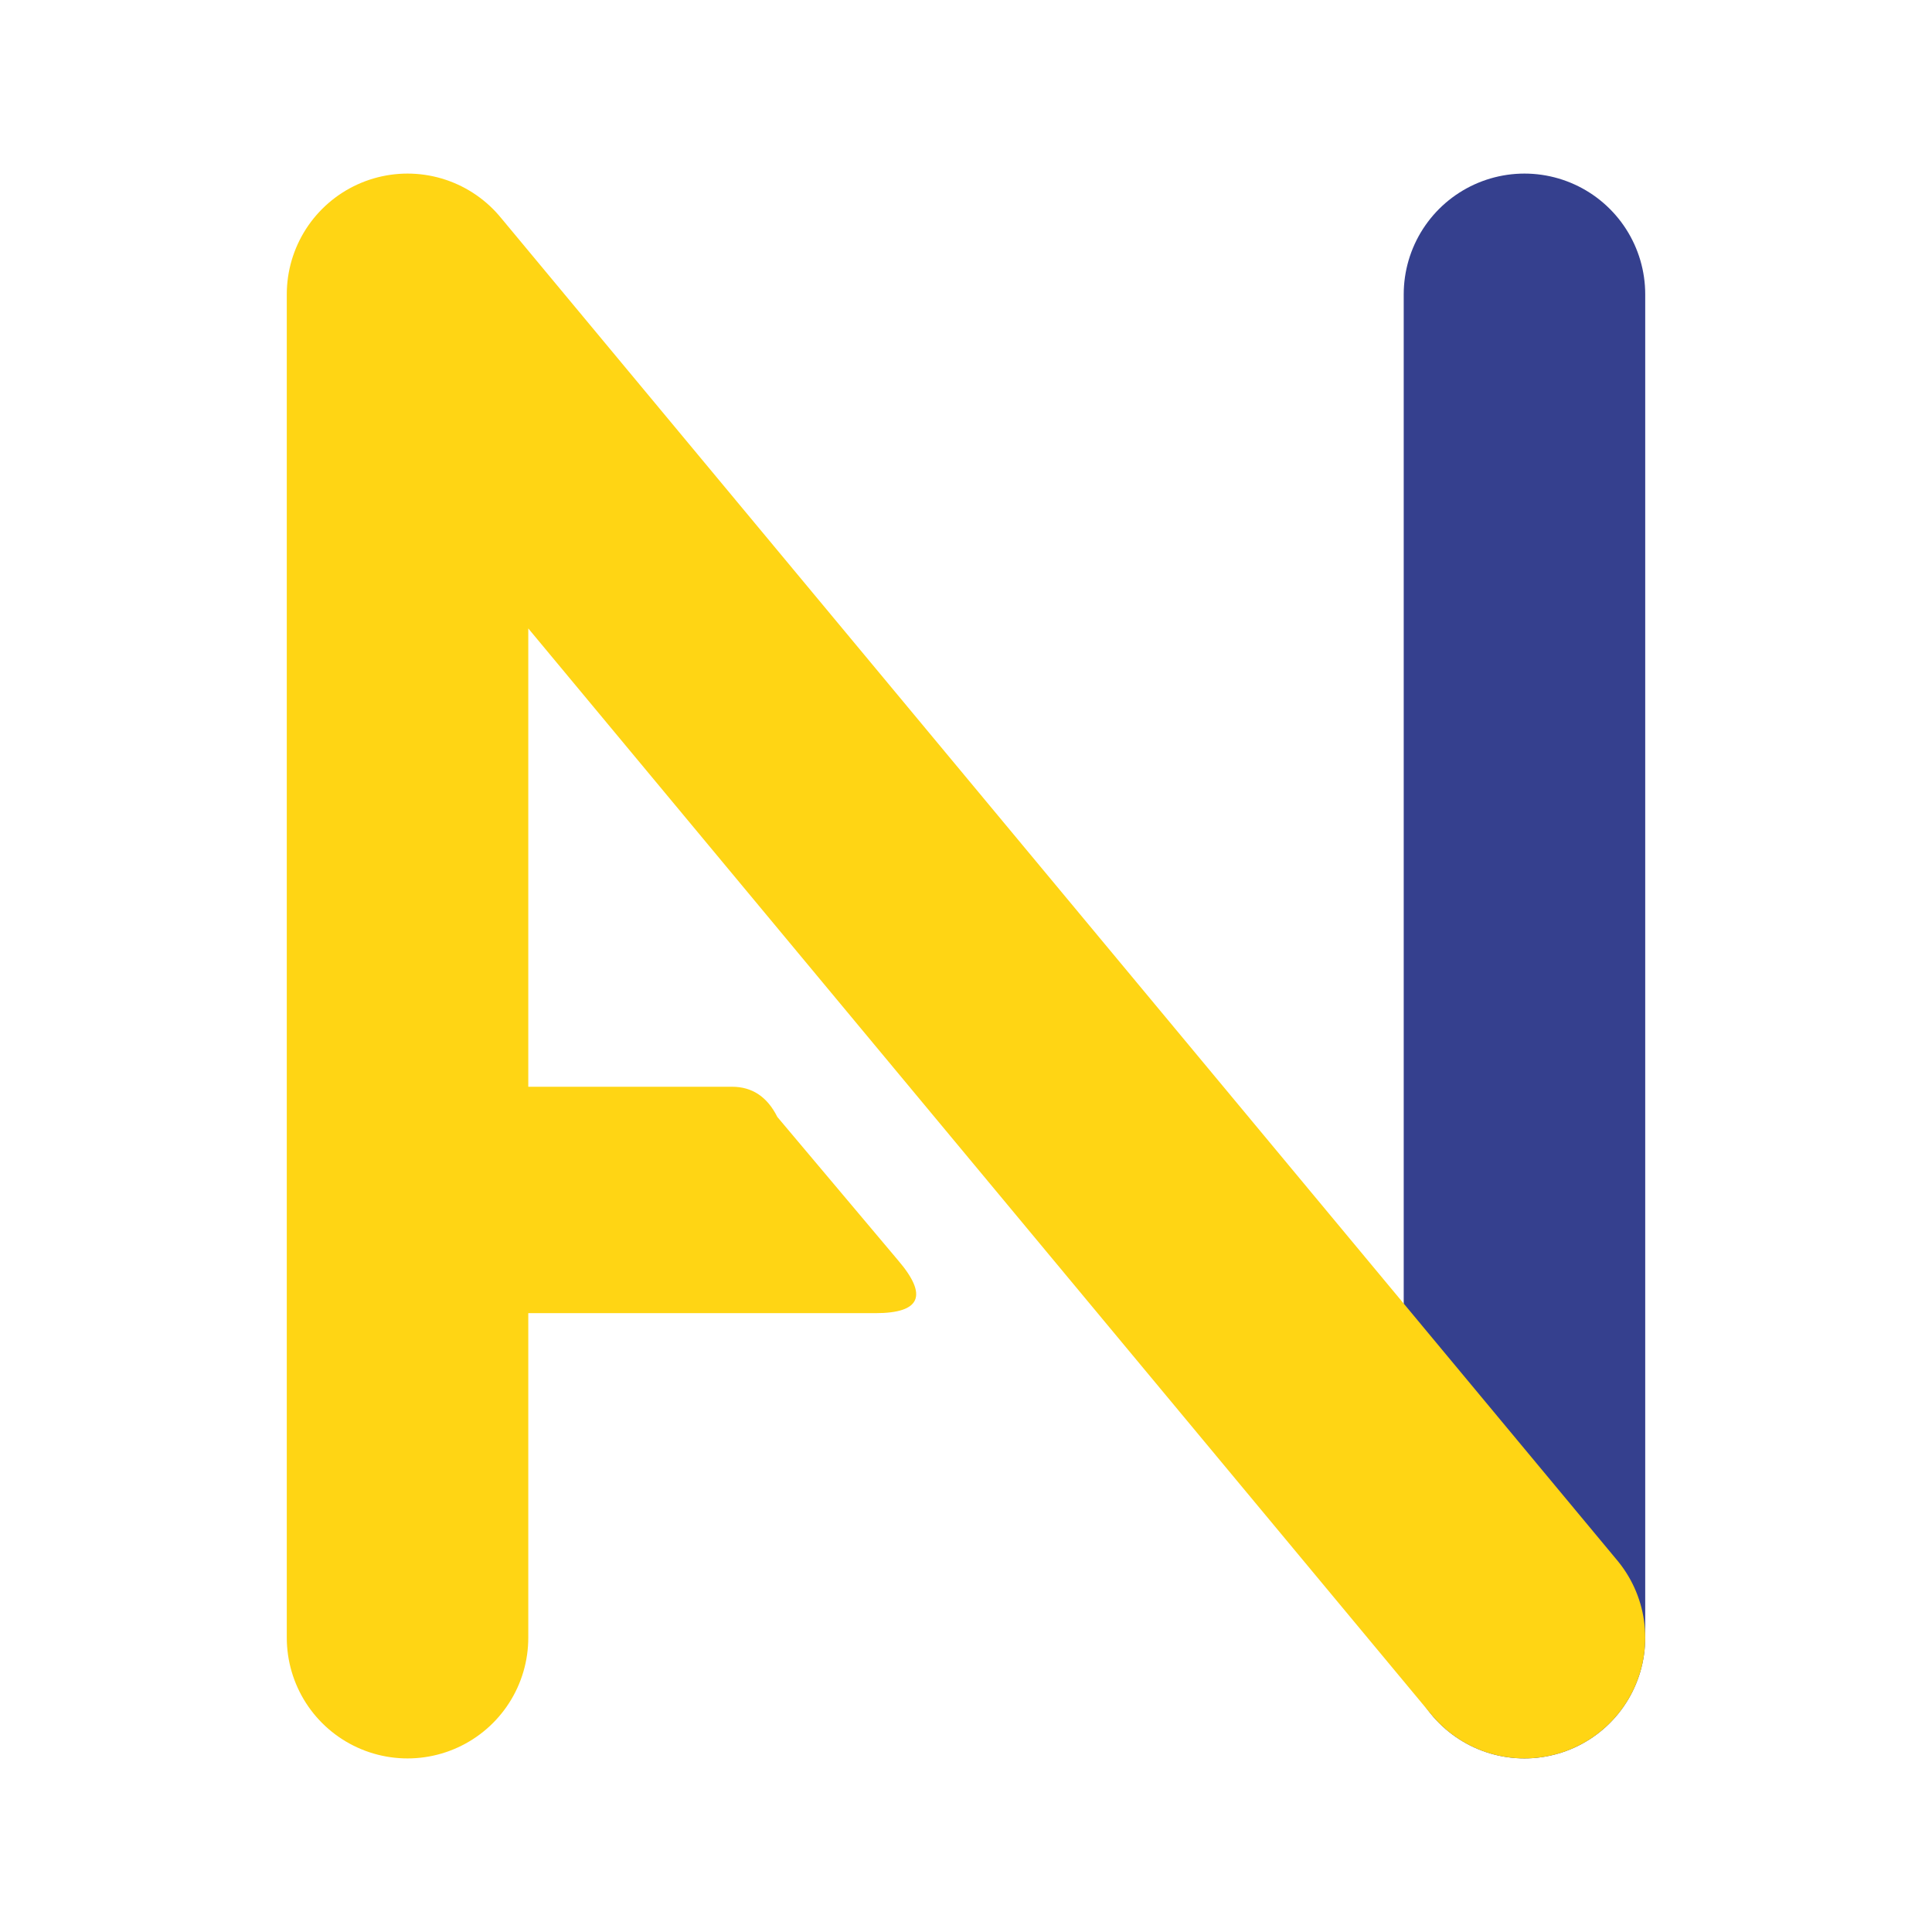
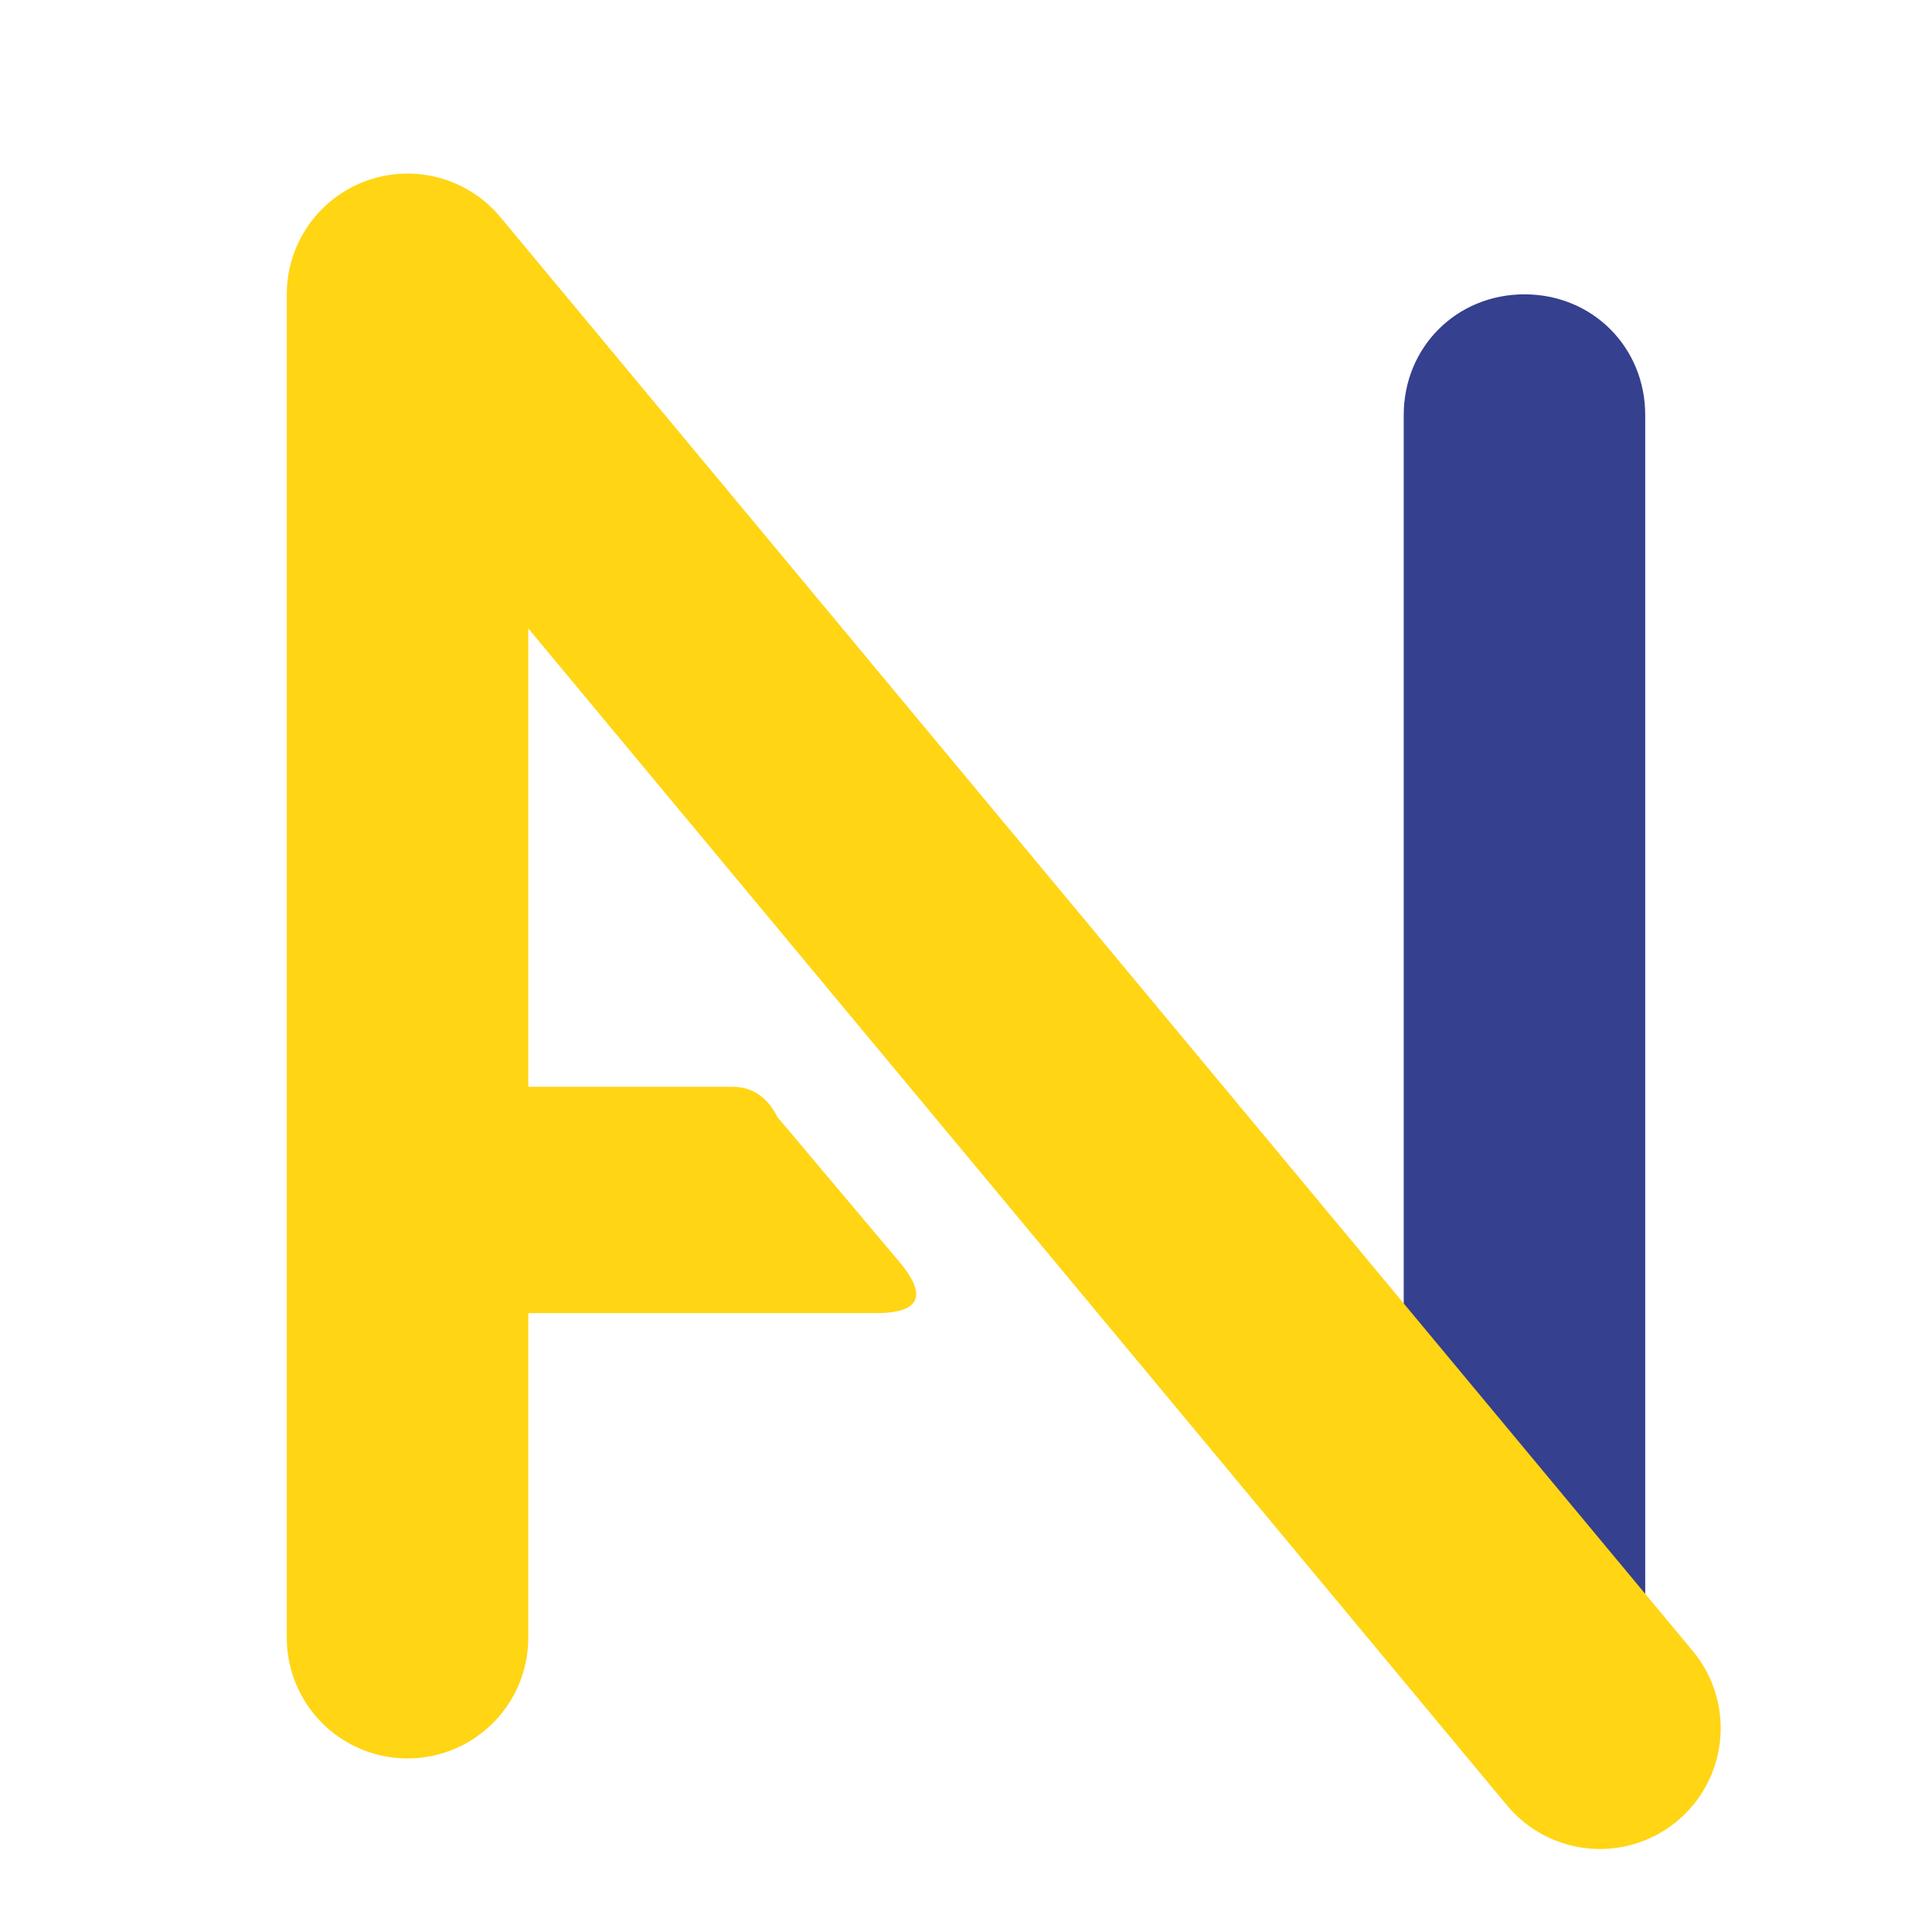
<svg xmlns="http://www.w3.org/2000/svg" viewBox="0 0 256 256" role="img" aria-label="INUVAIR yellow A integrated with blue N">
-   <path d="M202 39v178" fill="none" stroke="#35408e" stroke-width="32" stroke-linecap="round" />
+   <path d="M202 39c9 0 16 7 16 16v157l-32-39V55c0-9 7-16 16-16z" fill="#35408e" />
  <path d="M68 144h29q4 0 6 4l16 19q6 7-3 7H68q-4 0-4-4v-22q0-4 4-4z" fill="#ffd514" />
-   <path d="M54 39v178M54 39l148 178" fill="none" stroke="#ffd514" stroke-width="32" stroke-linecap="round" stroke-linejoin="round" />
+   <path d="M54 39v178M54 39l158 190" fill="none" stroke="#ffd514" stroke-width="32" stroke-linecap="round" stroke-linejoin="round" />
</svg>
